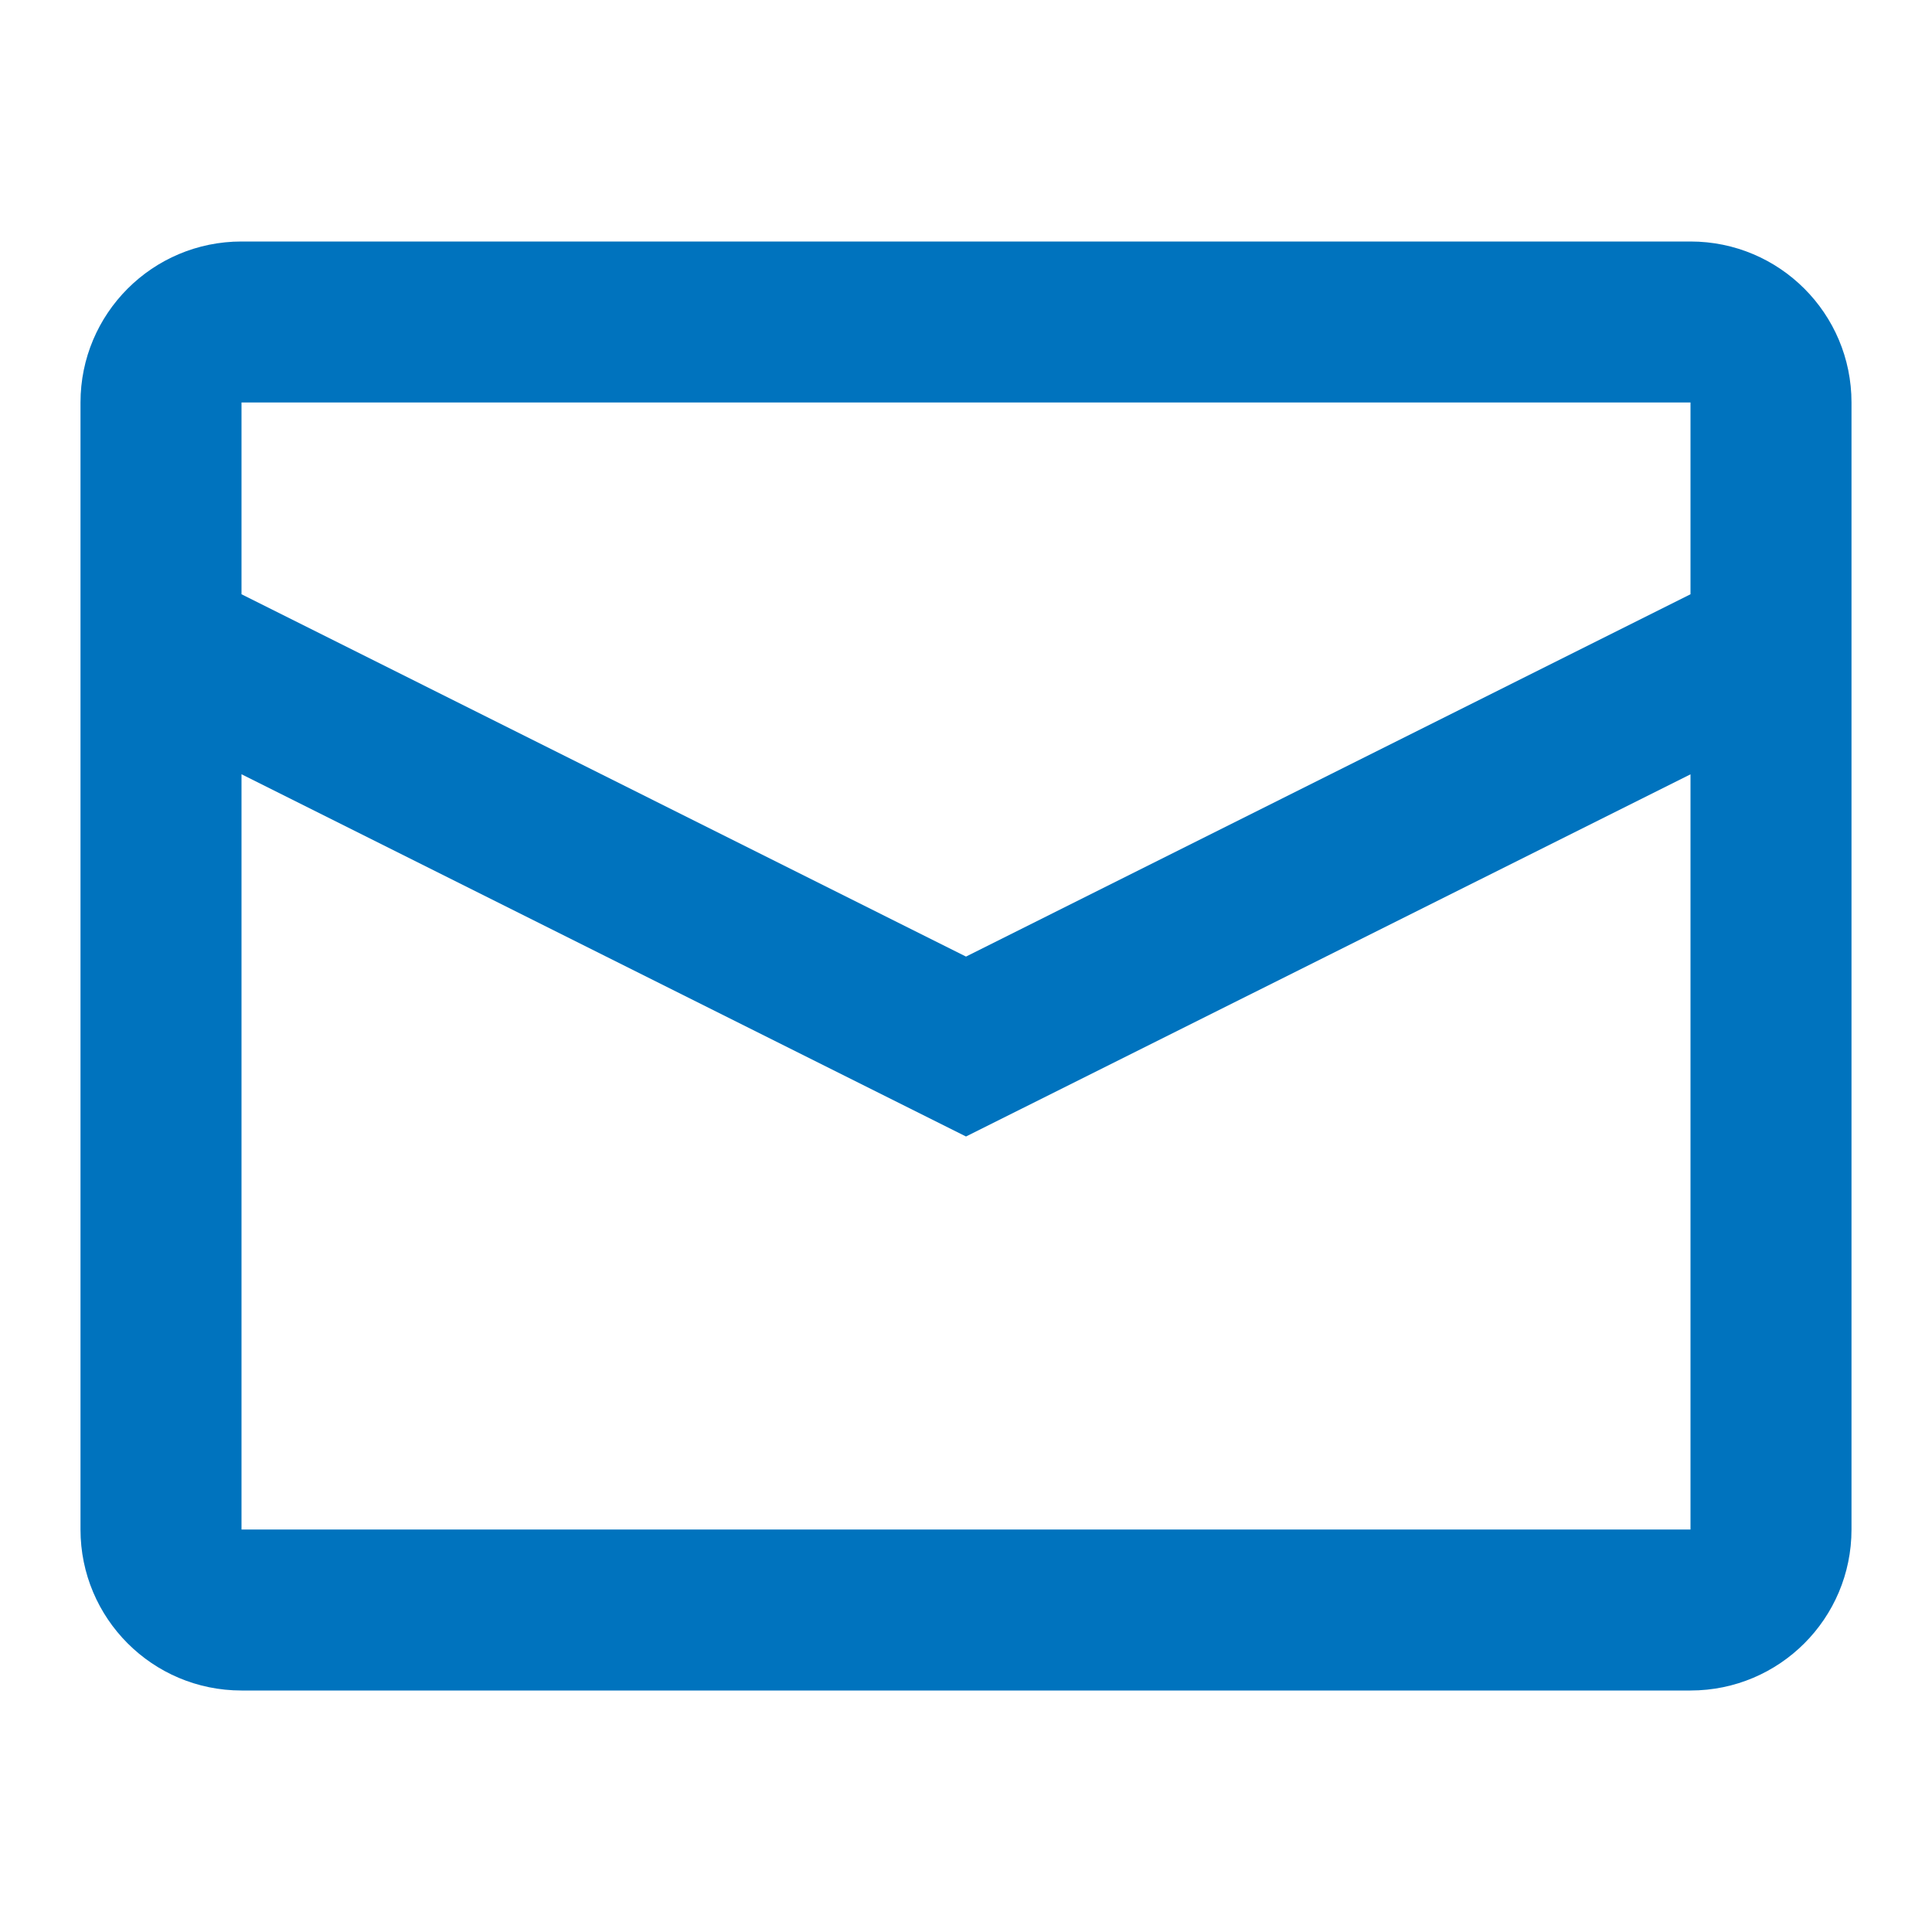
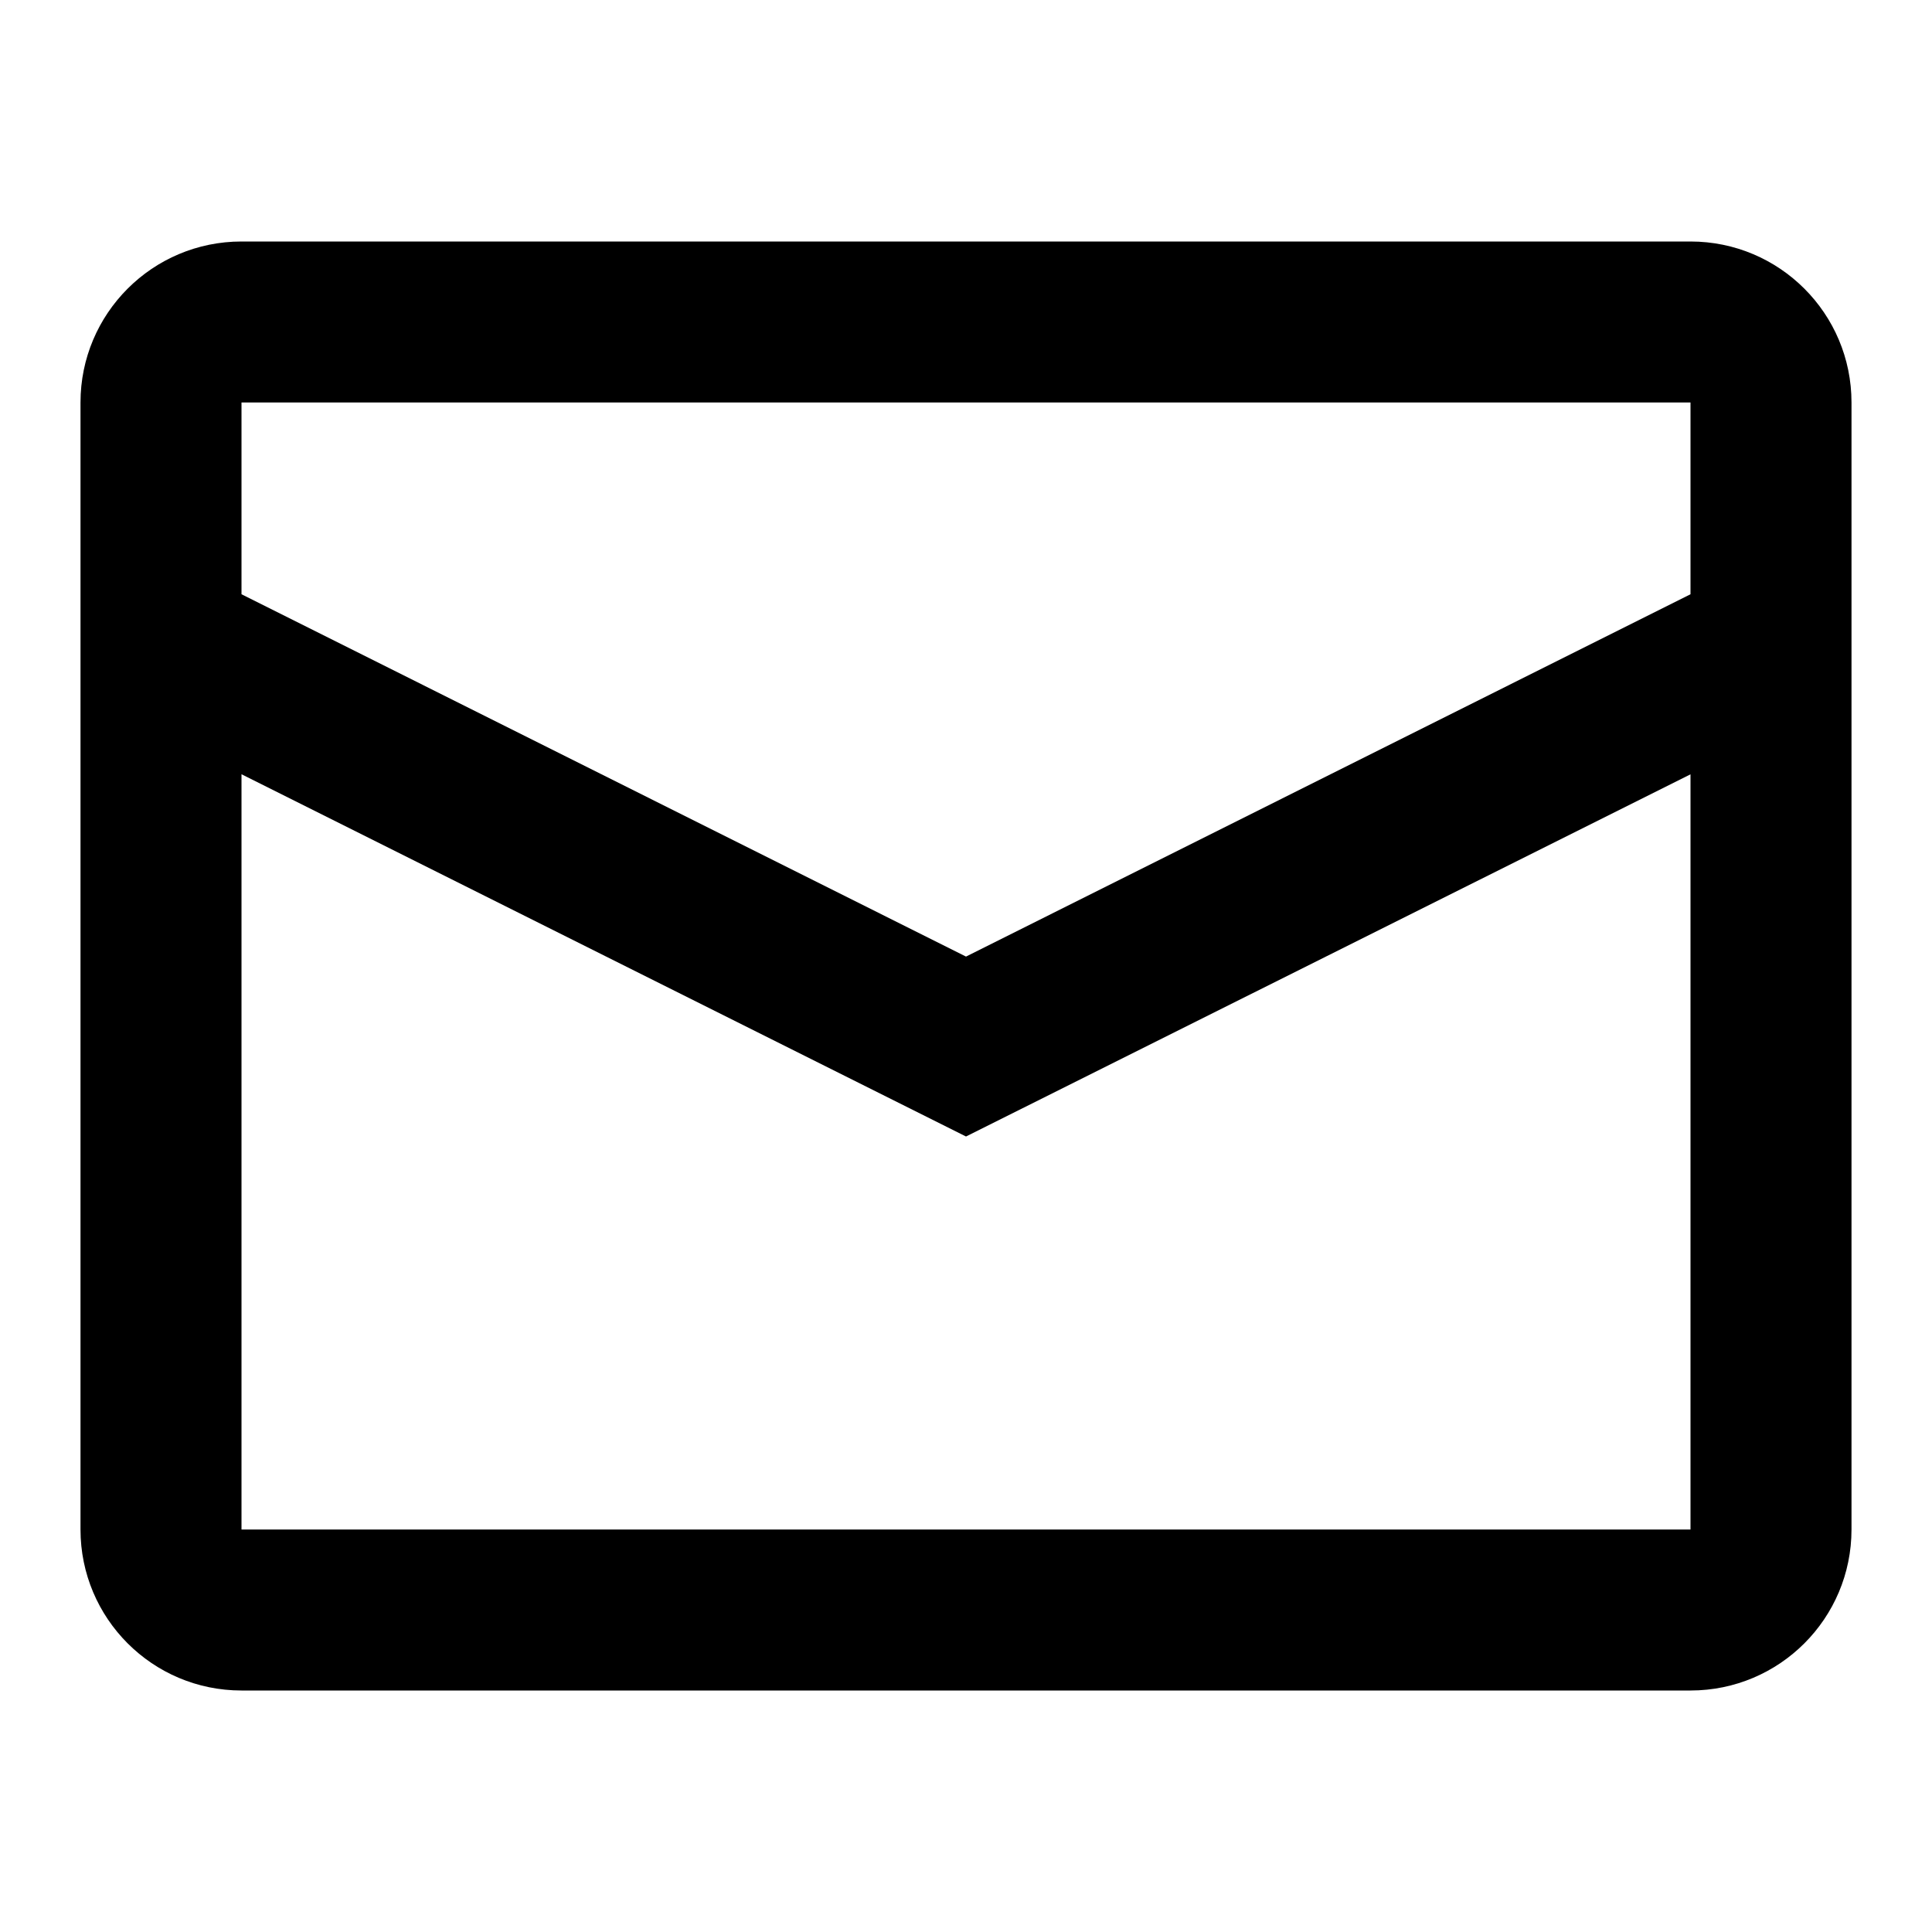
- <svg xmlns="http://www.w3.org/2000/svg" width="24" height="24" viewBox="0 0 24 24" fill="none">
-   <path d="M21 7.382V5H3V7.382L12 11.883L21 7.382ZM21 9.619L12 14.118L3 9.618V19H21V9.619ZM3 3H21C22.105 3 23 3.895 23 5V19C23 20.105 22.105 21 21 21H3C1.895 21 1 20.105 1 19V5C1 3.895 1.895 3 3 3Z" fill="#0073BE" />
+ <svg xmlns="http://www.w3.org/2000/svg" width="24" height="24" viewBox="0 0 24 24">
+   <path fill="#000" d="M21 7.382V5H3V7.382L12 11.883L21 7.382ZM21 9.619L12 14.118L3 9.618V19H21V9.619ZM3 3H21C22.105 3 23 3.895 23 5V19C23 20.105 22.105 21 21 21H3C1.895 21 1 20.105 1 19V5C1 3.895 1.895 3 3 3Z" />
</svg>
